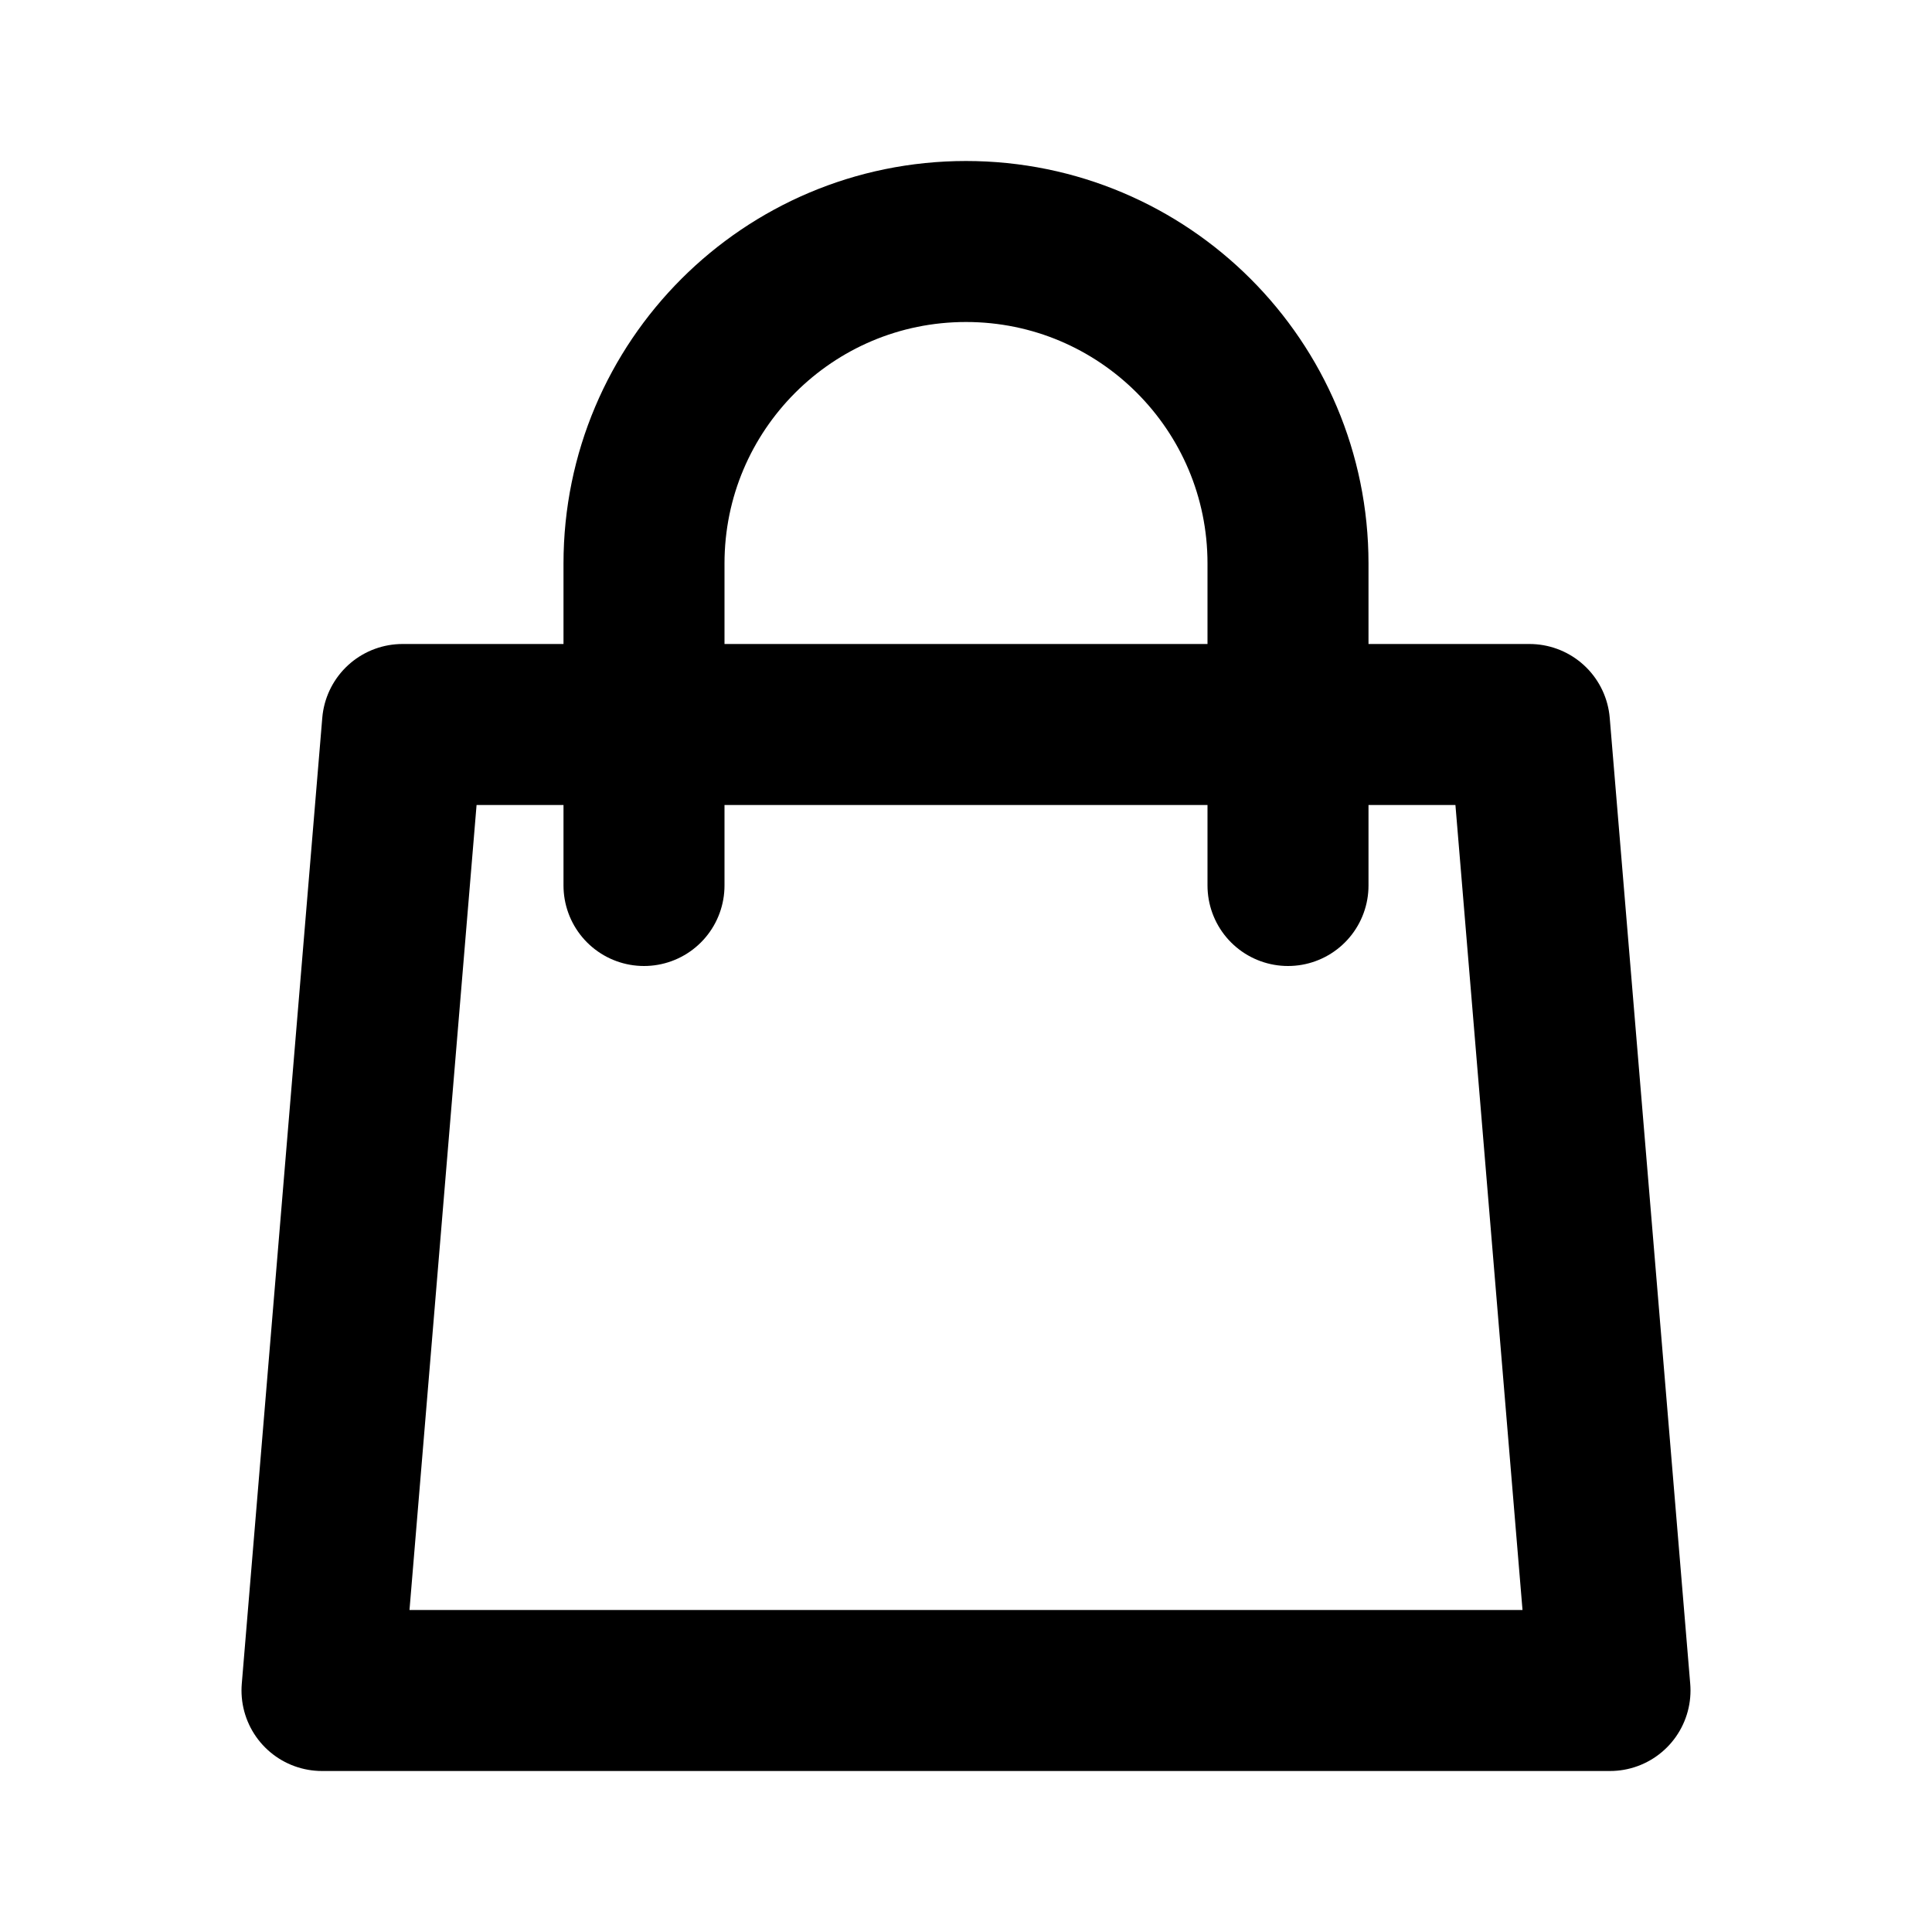
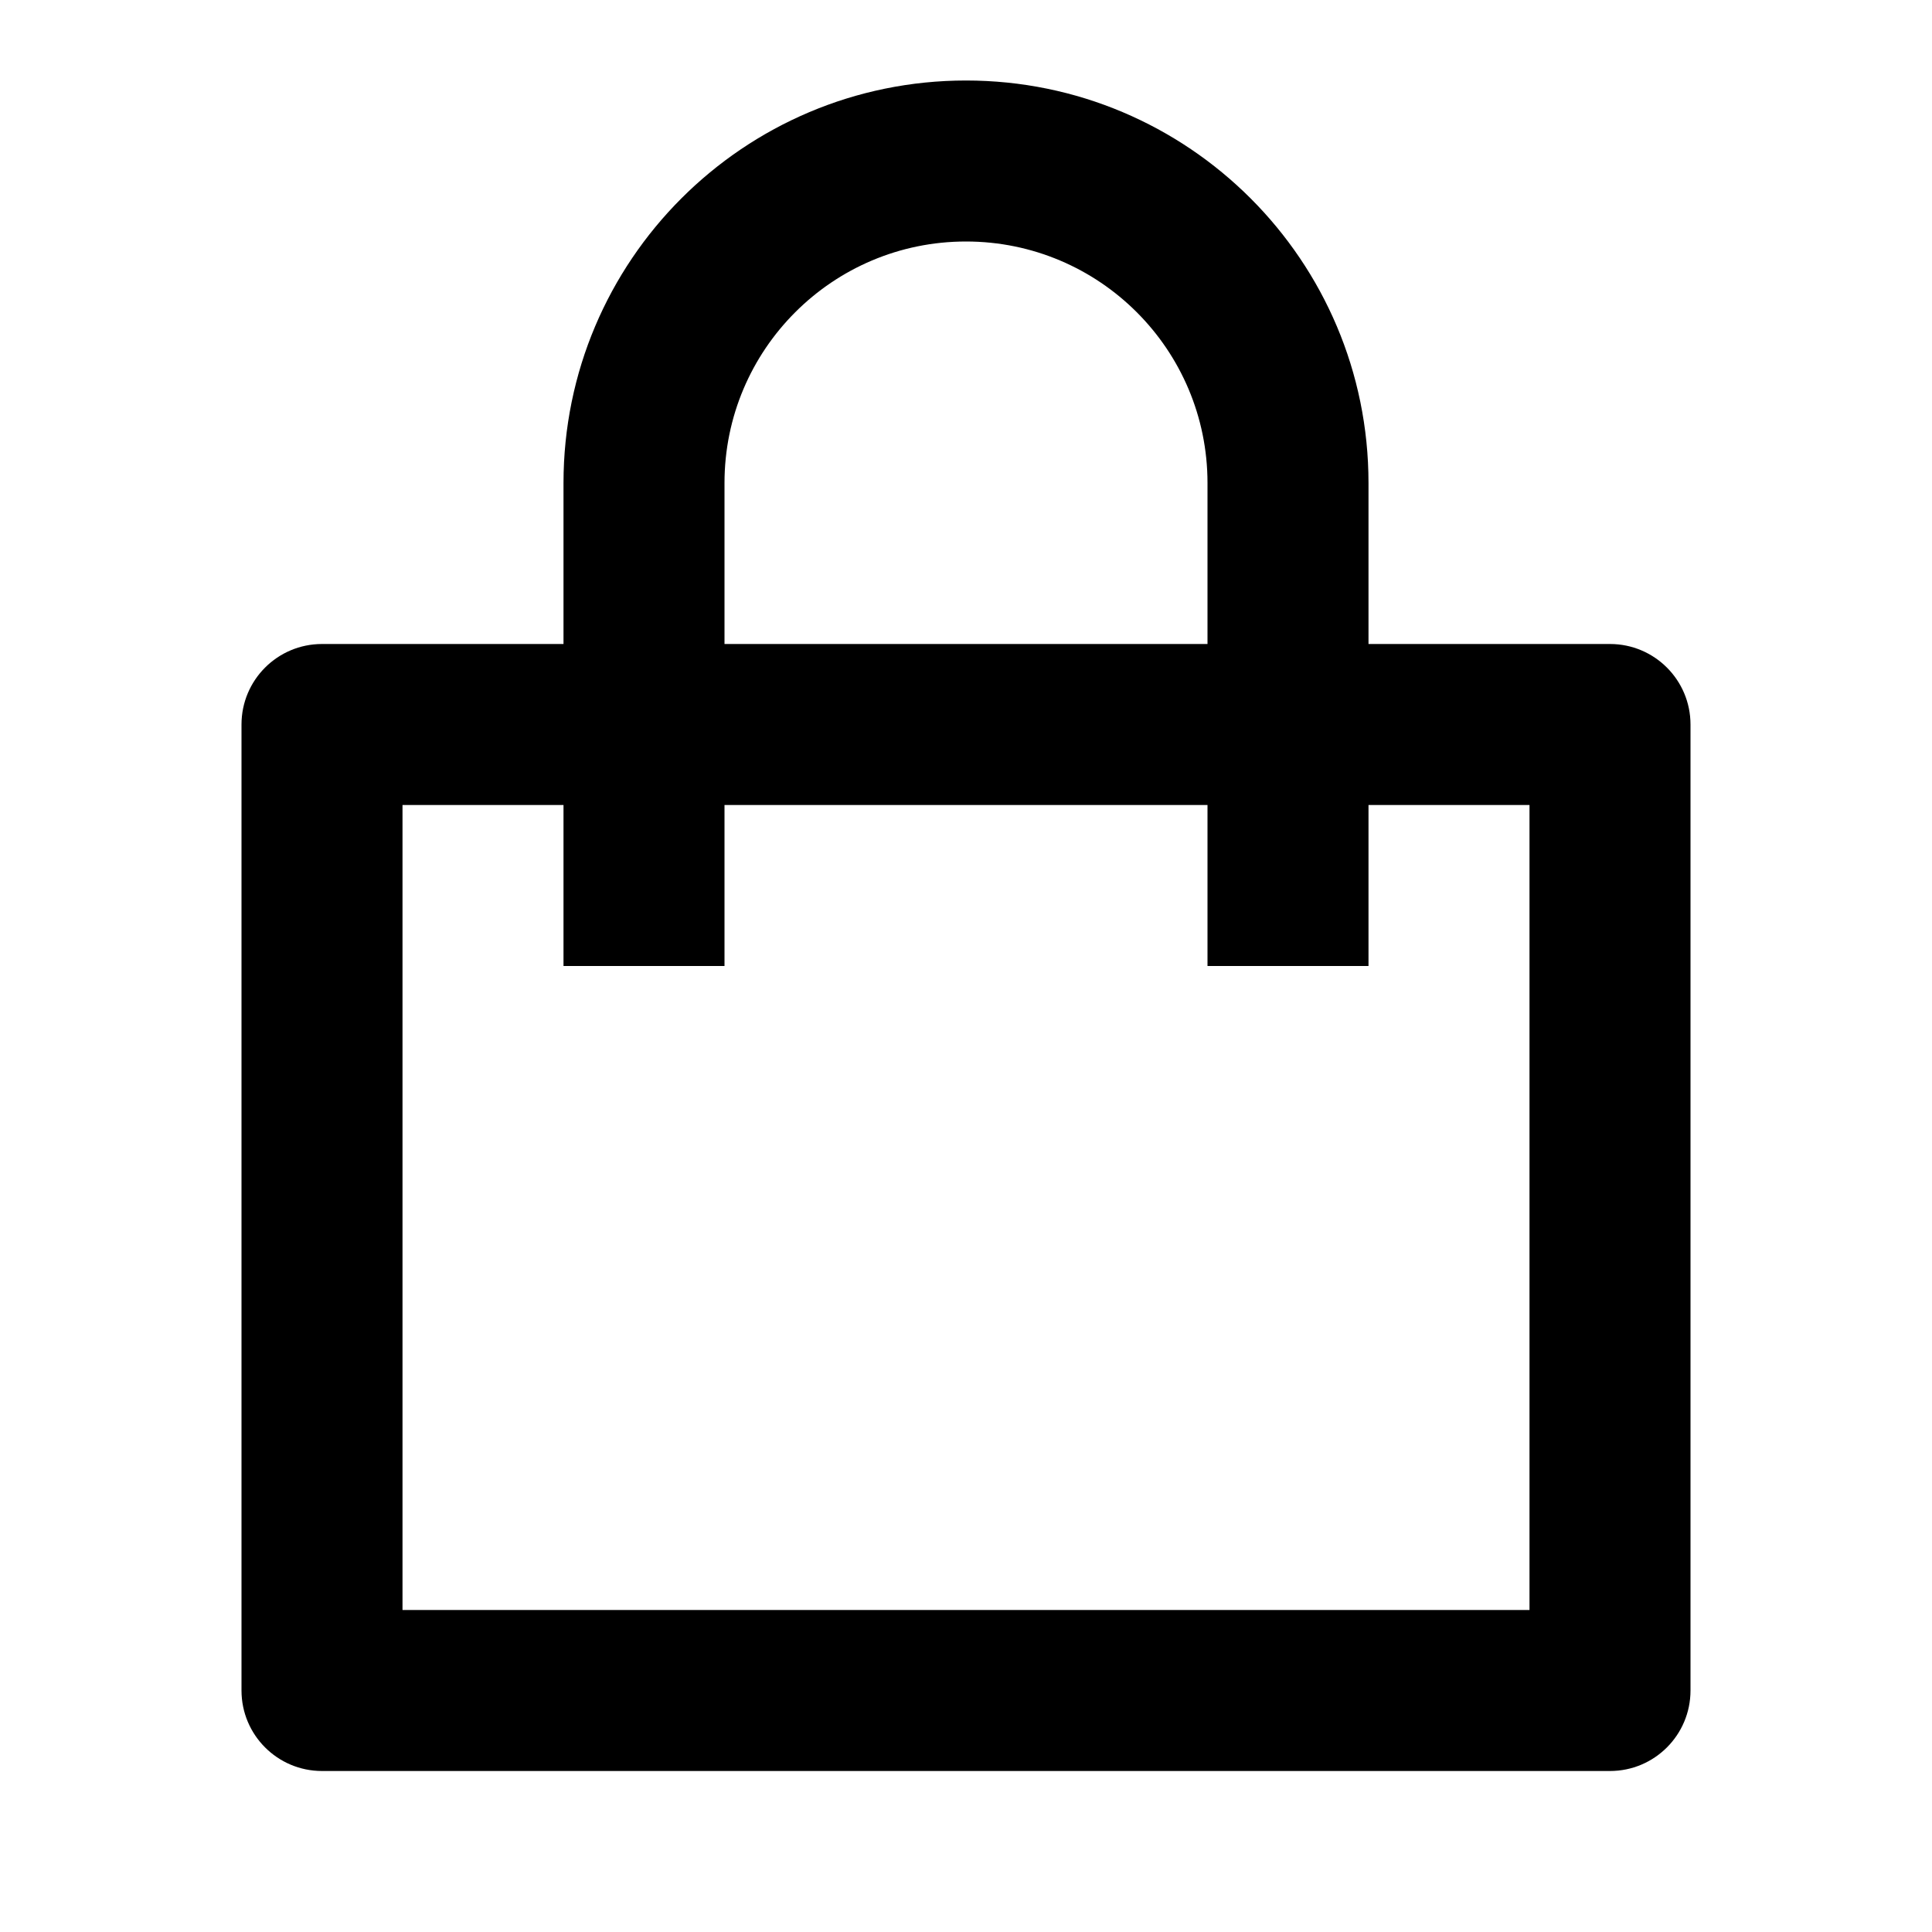
- <svg xmlns="http://www.w3.org/2000/svg" class="w-6 h-6" fill="none" stroke="currentColor" viewBox="0 0 24 24">
-   <path stroke-linecap="round" stroke-linejoin="round" stroke-width="2" d="M16 11V7a4 4 0 00-8 0v4M5 9h14l1 12H4L5 9z" />
+ <svg xmlns="http://www.w3.org/2000/svg" viewBox="0 0 24 24" width="24" height="24">
+   <path fill="none" d="M0 0h24v24H0z" />
+   <path d="M7 8V6a5 5 0 1 1 10 0v2h3a1 1 0 0 1 1 1v12a1 1 0 0 1-1 1H4a1 1 0 0 1-1-1V9a1 1 0 0 1 1-1h3zm0 2H5v10h14V10h-2v2h-2v-2H9v2H7v-2zm2-2h6V6a3 3 0 0 0-6 0v2z" />
</svg>
